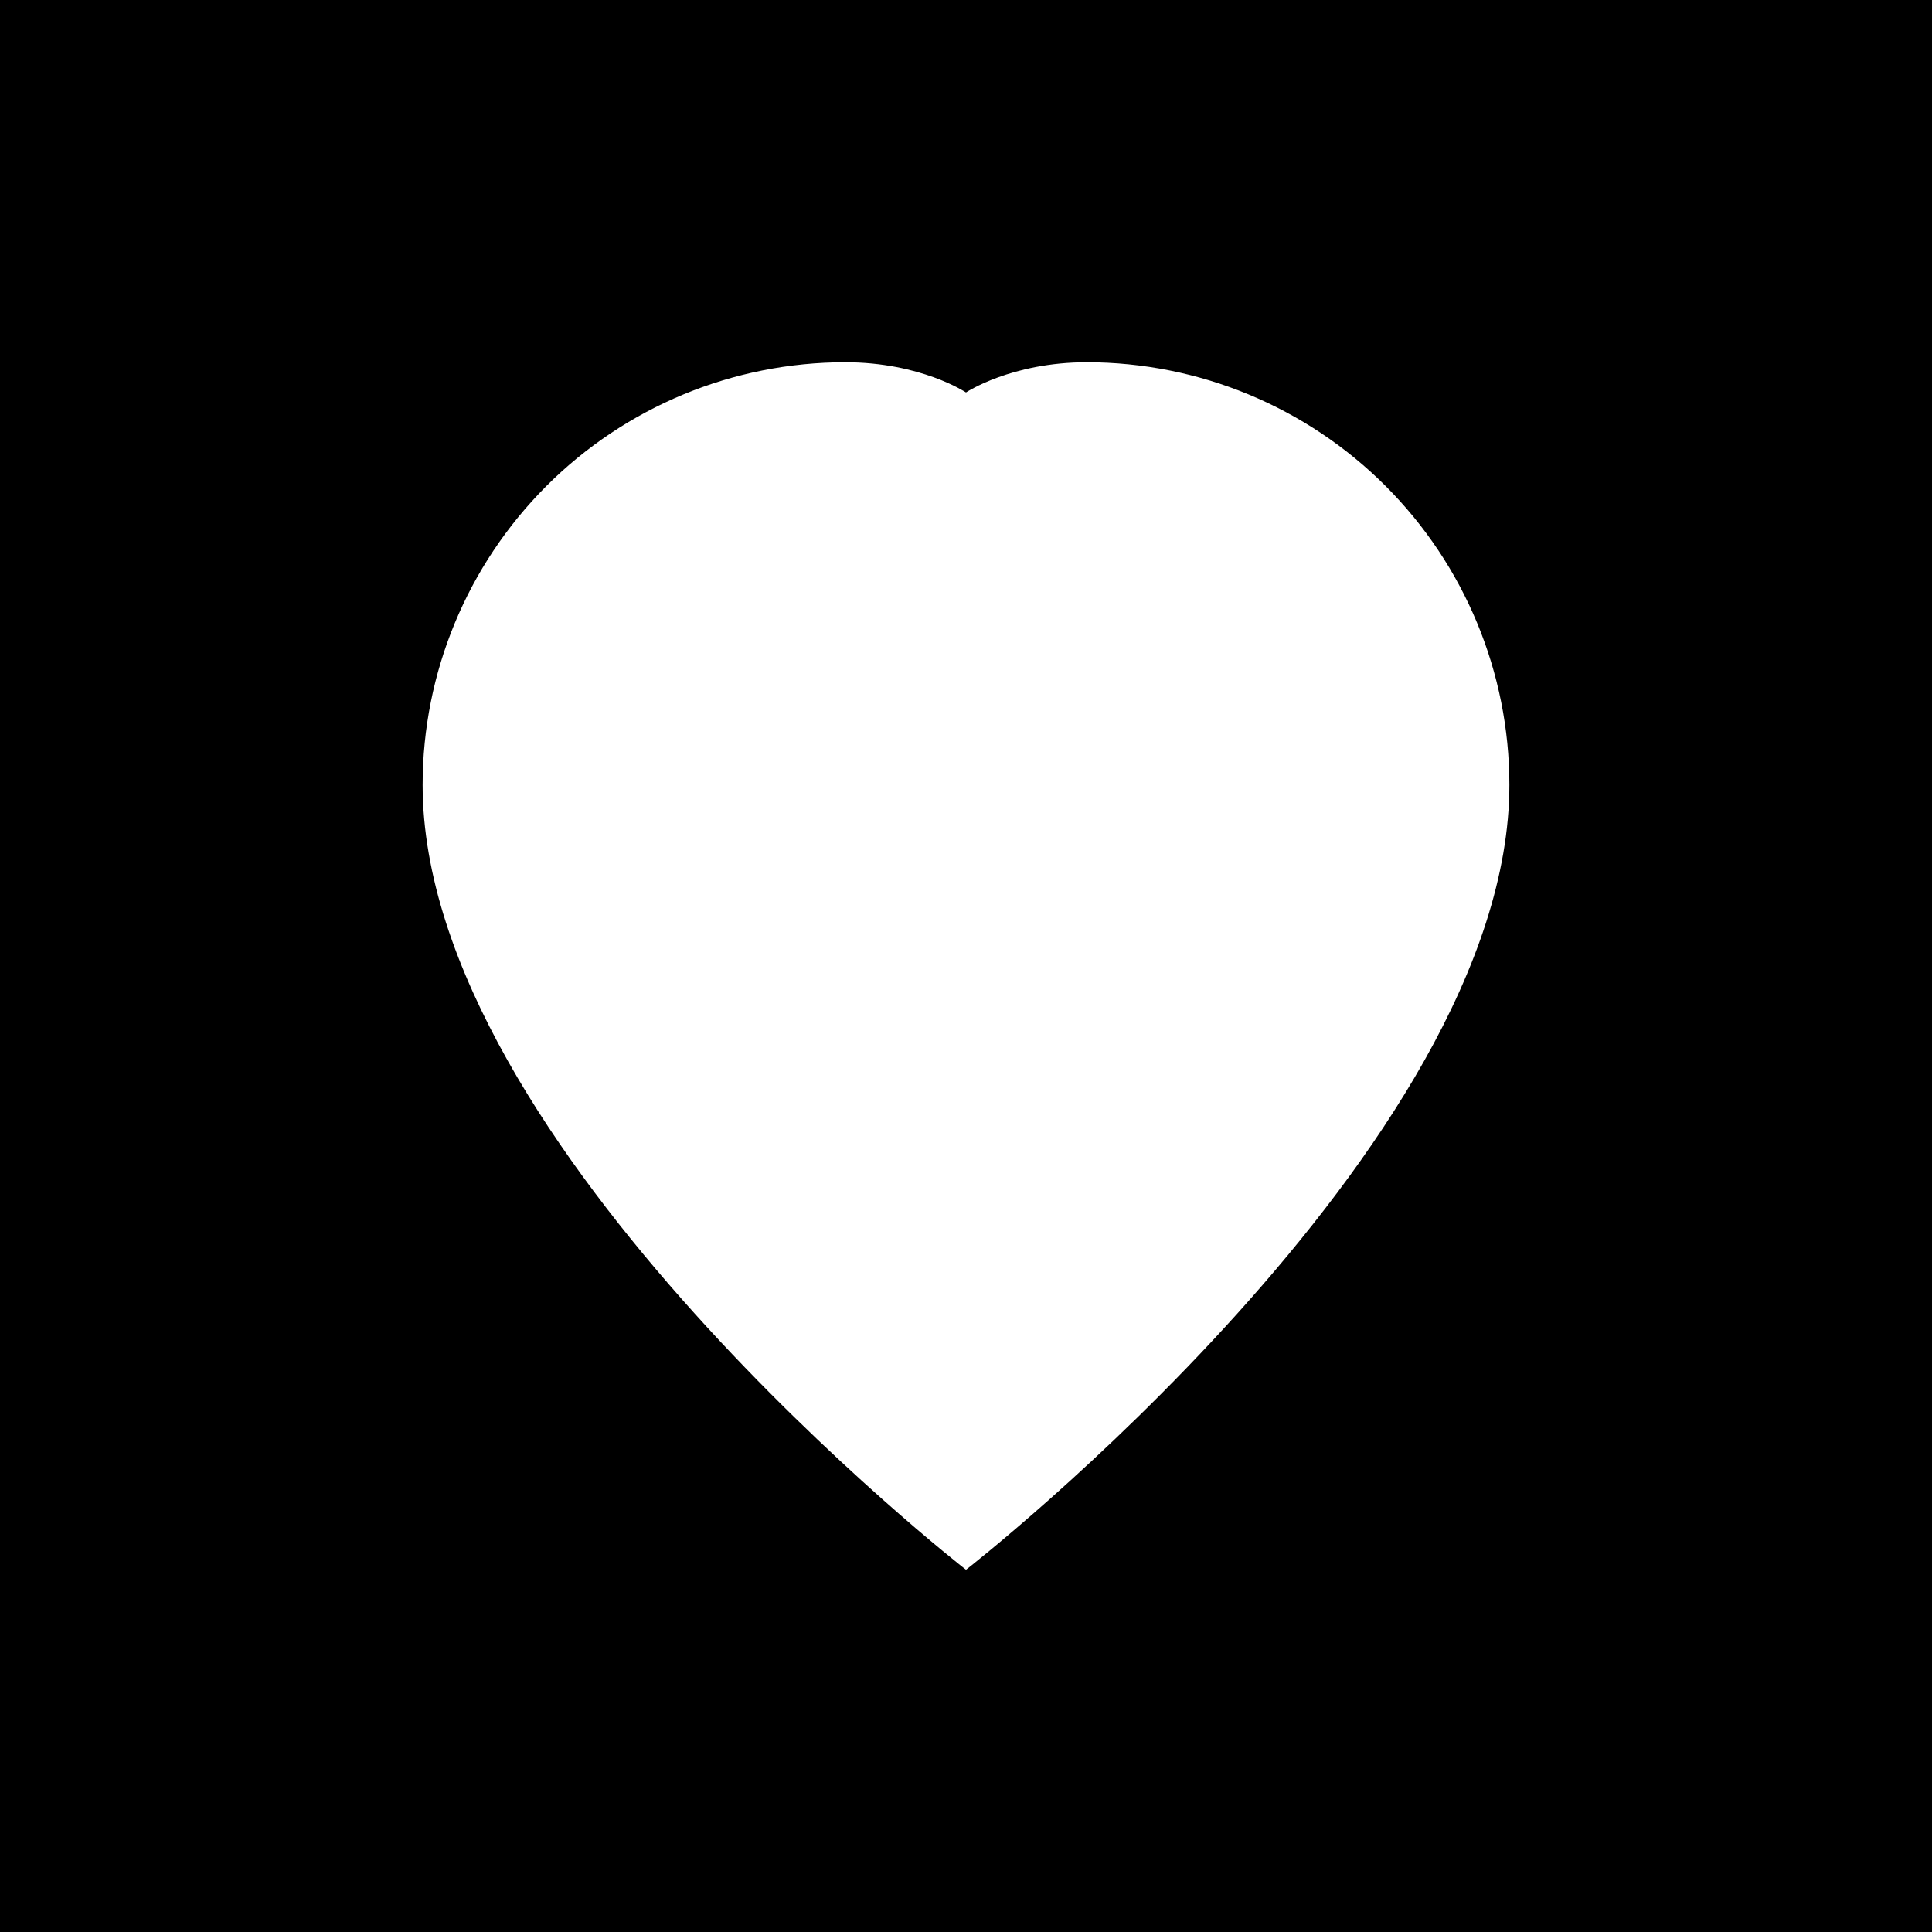
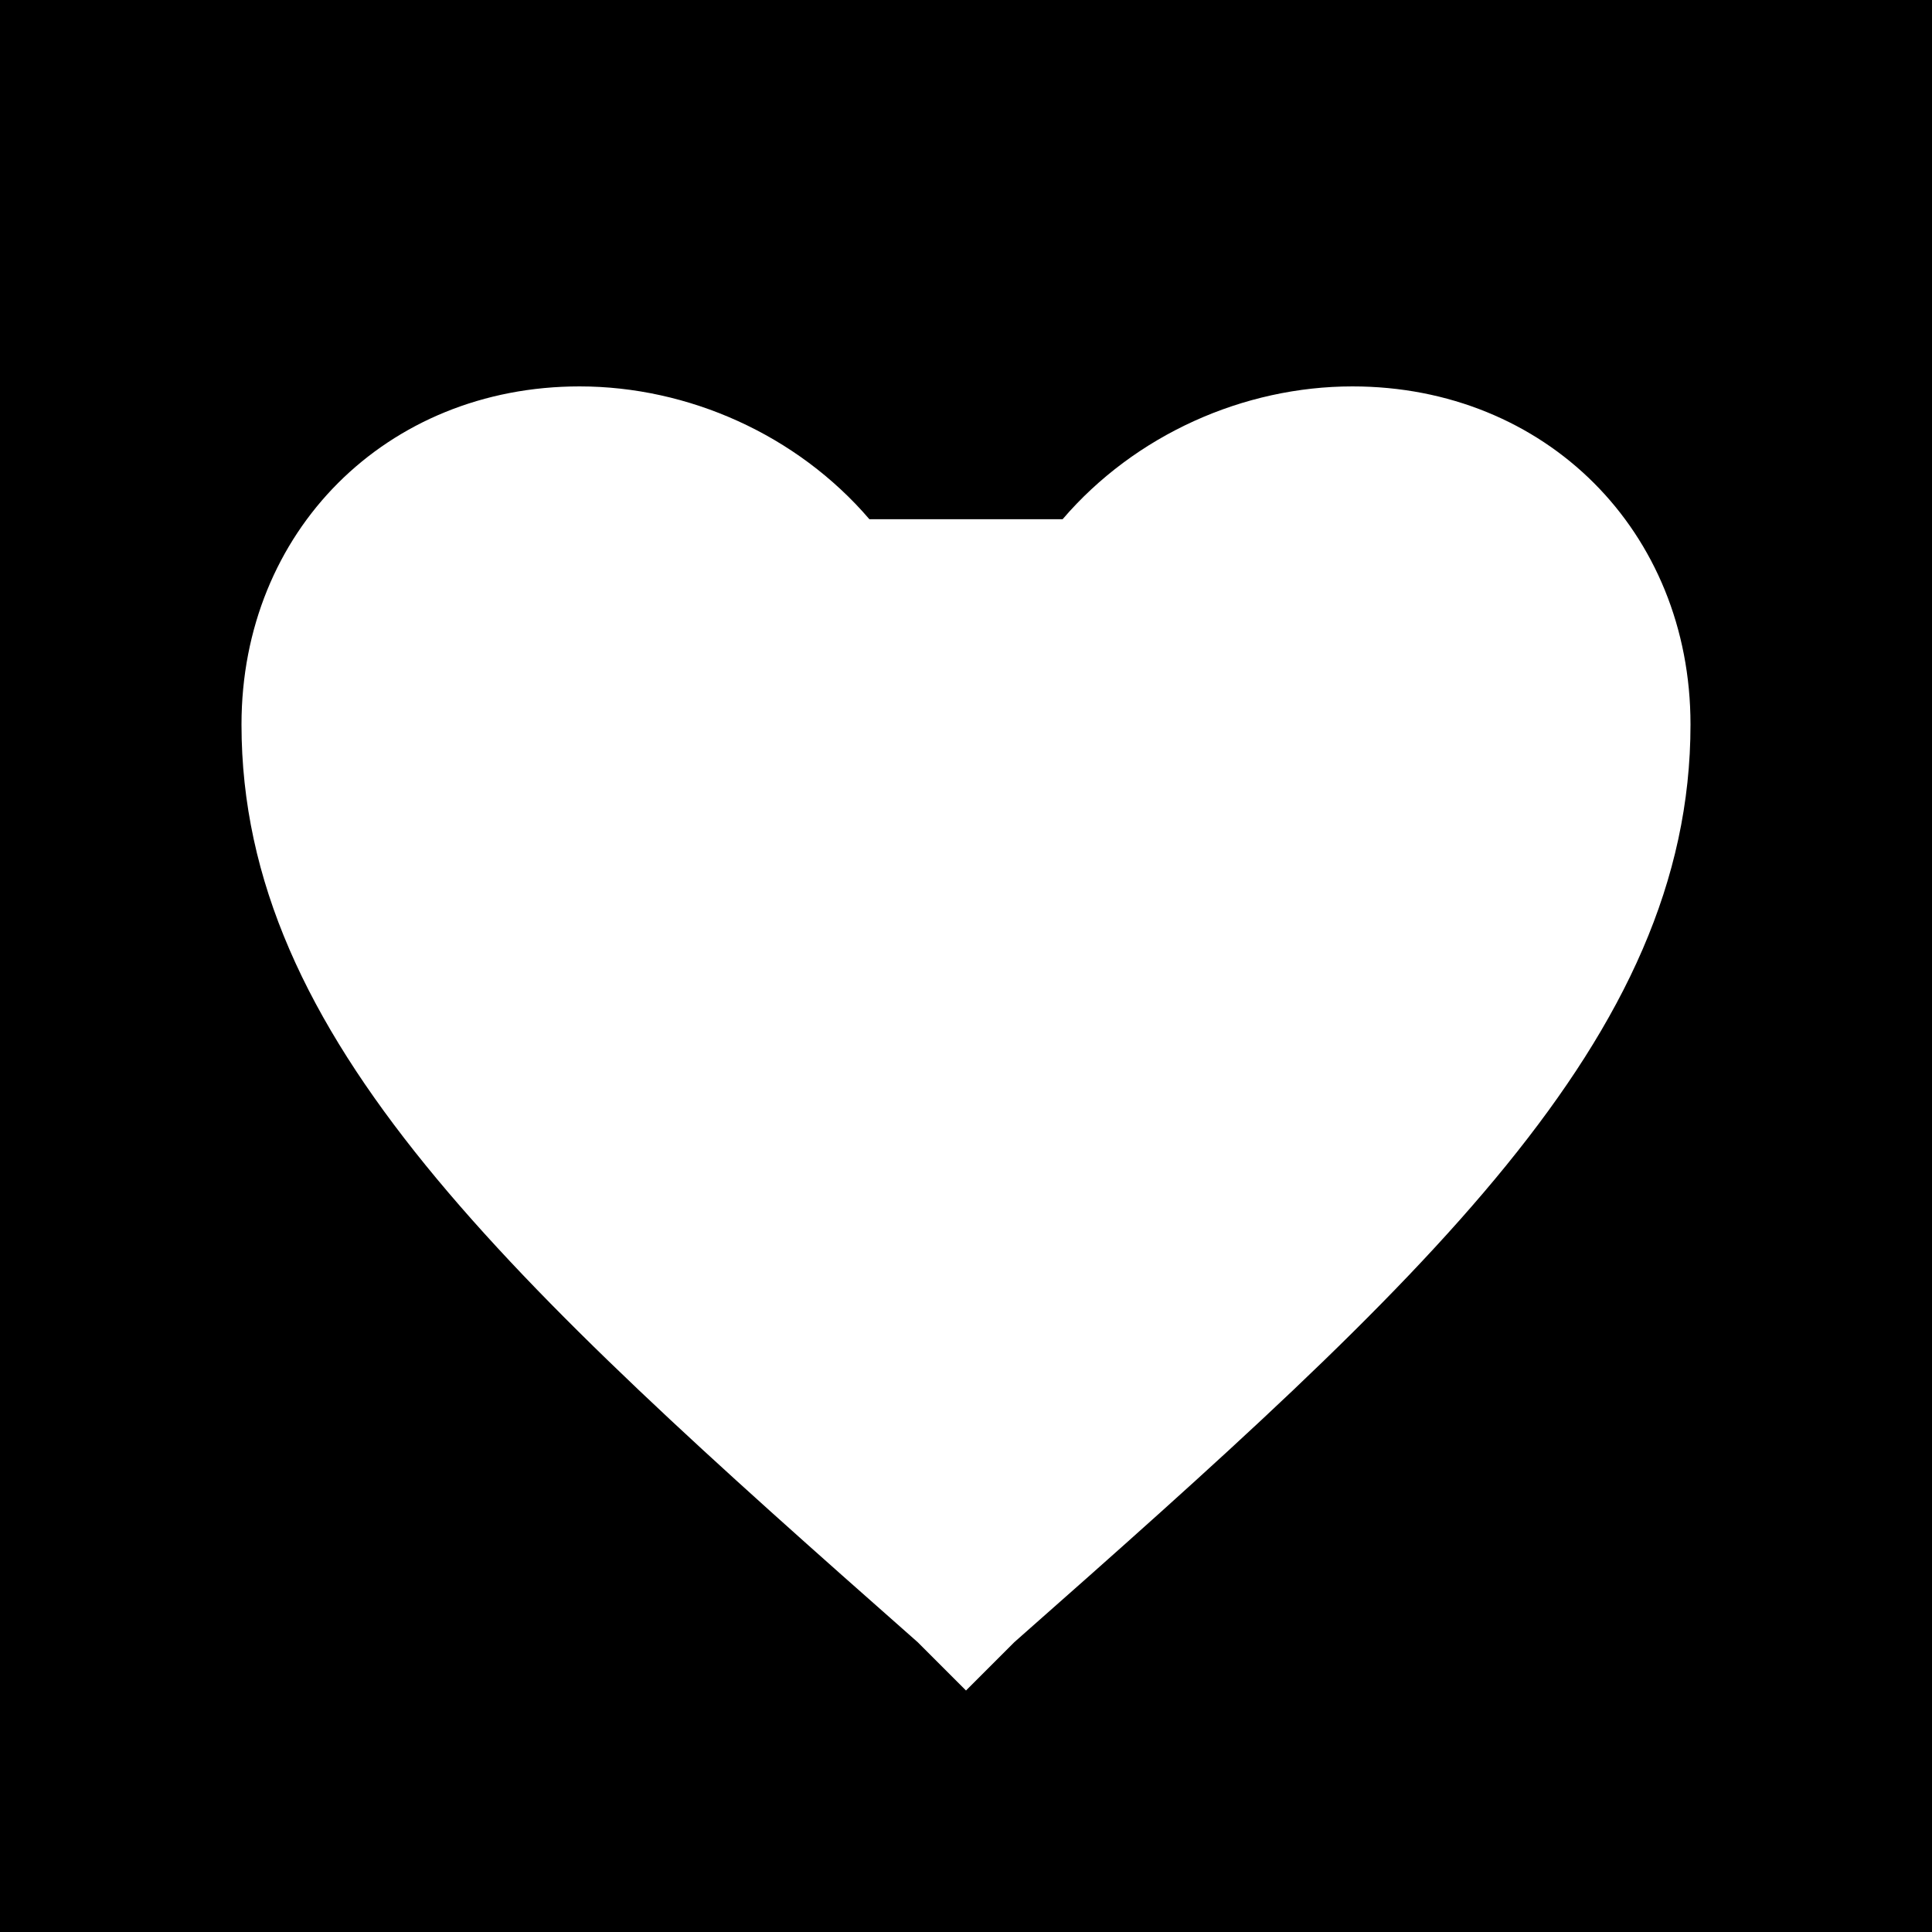
<svg xmlns="http://www.w3.org/2000/svg" width="32" height="32" viewBox="0 0 32 32" fill="none">
  <rect width="32" height="32" fill="#000000" />
-   <path d="M16 26C16 26 7 19 7 13C7 11.143 7.737 9.363 9.05 8.05C10.363 6.737 12.143 6 14 6C15.25 6 16 6.5 16 6.5C16 6.5 16.75 6 18 6C19.857 6 21.637 6.737 22.95 8.05C24.262 9.363 25 11.143 25 13C25 19 16 26 16 26Z" fill="white" />
+   <path d="M16 28L15.2 27.2C8.4 21.2 4 17.2 4 12C4 8.8 6.4 6.4 9.6 6.4C11.4 6.4 13.2 7.2 14.4 8.6H17.6C18.8 7.2 20.6 6.4 22.4 6.4C25.6 6.4 28 8.8 28 12C28 17.2 23.6 21.2 16.8 27.2L16 28Z" fill="white" />
</svg>
